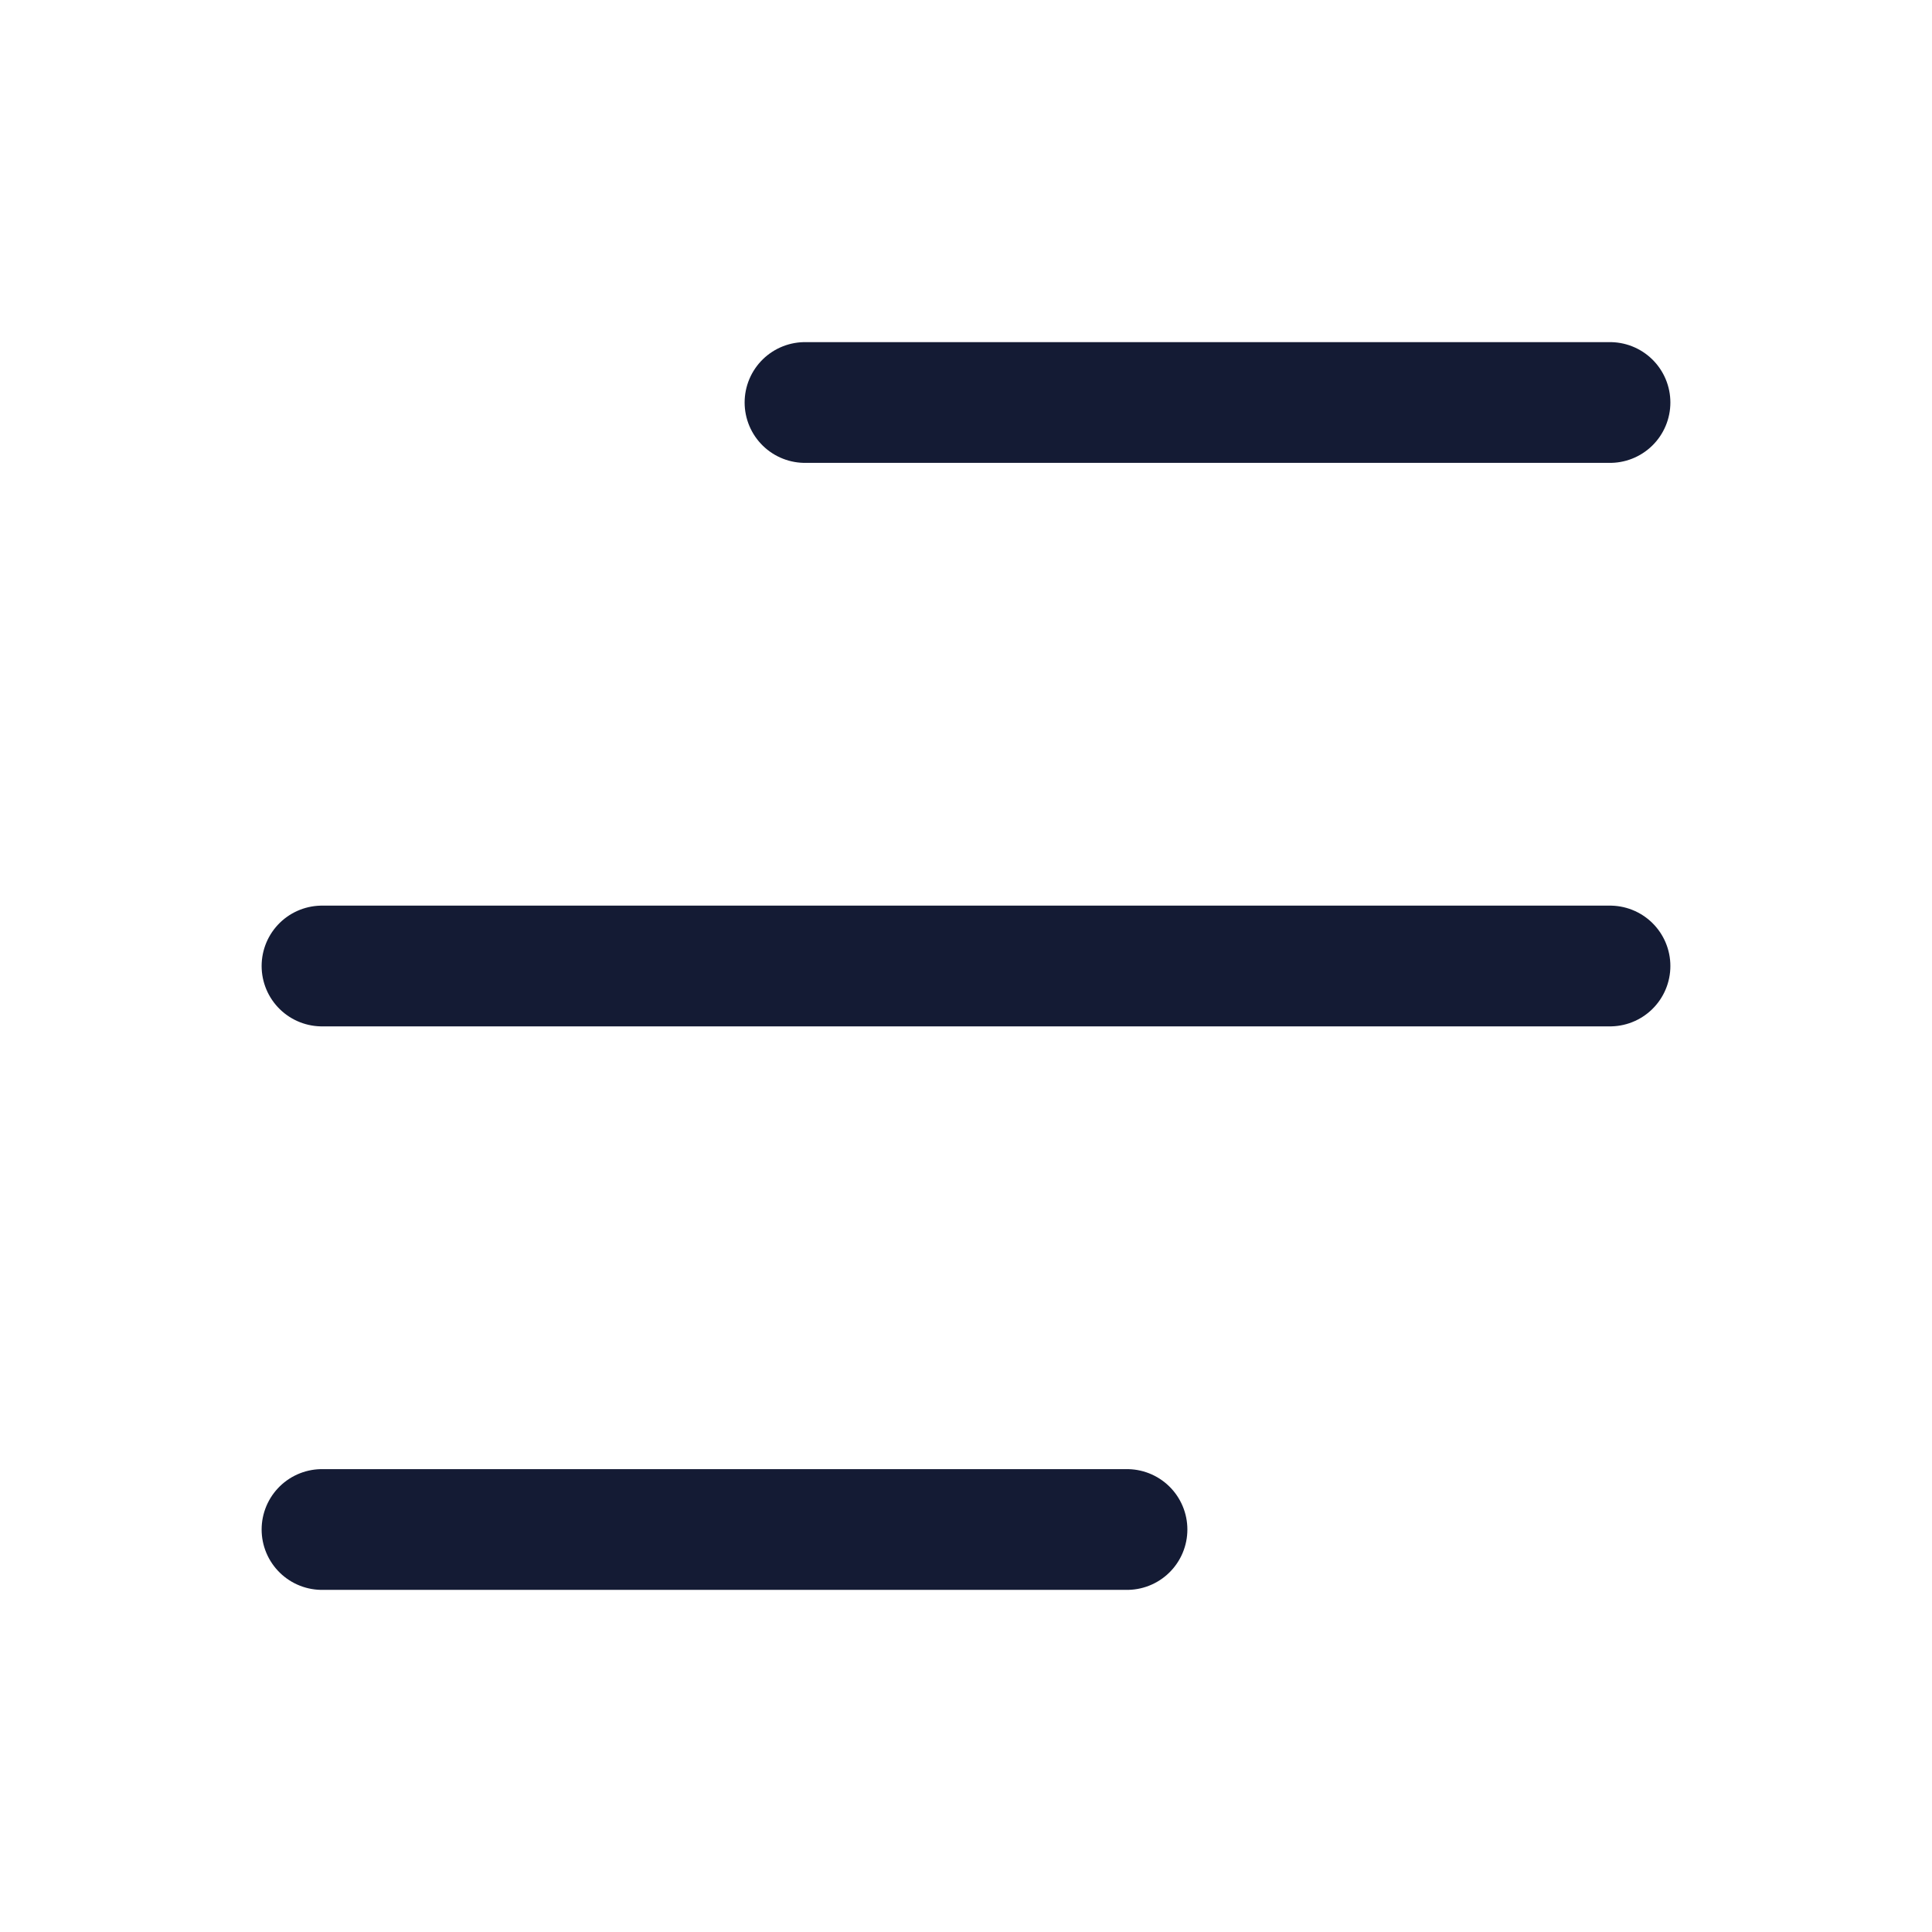
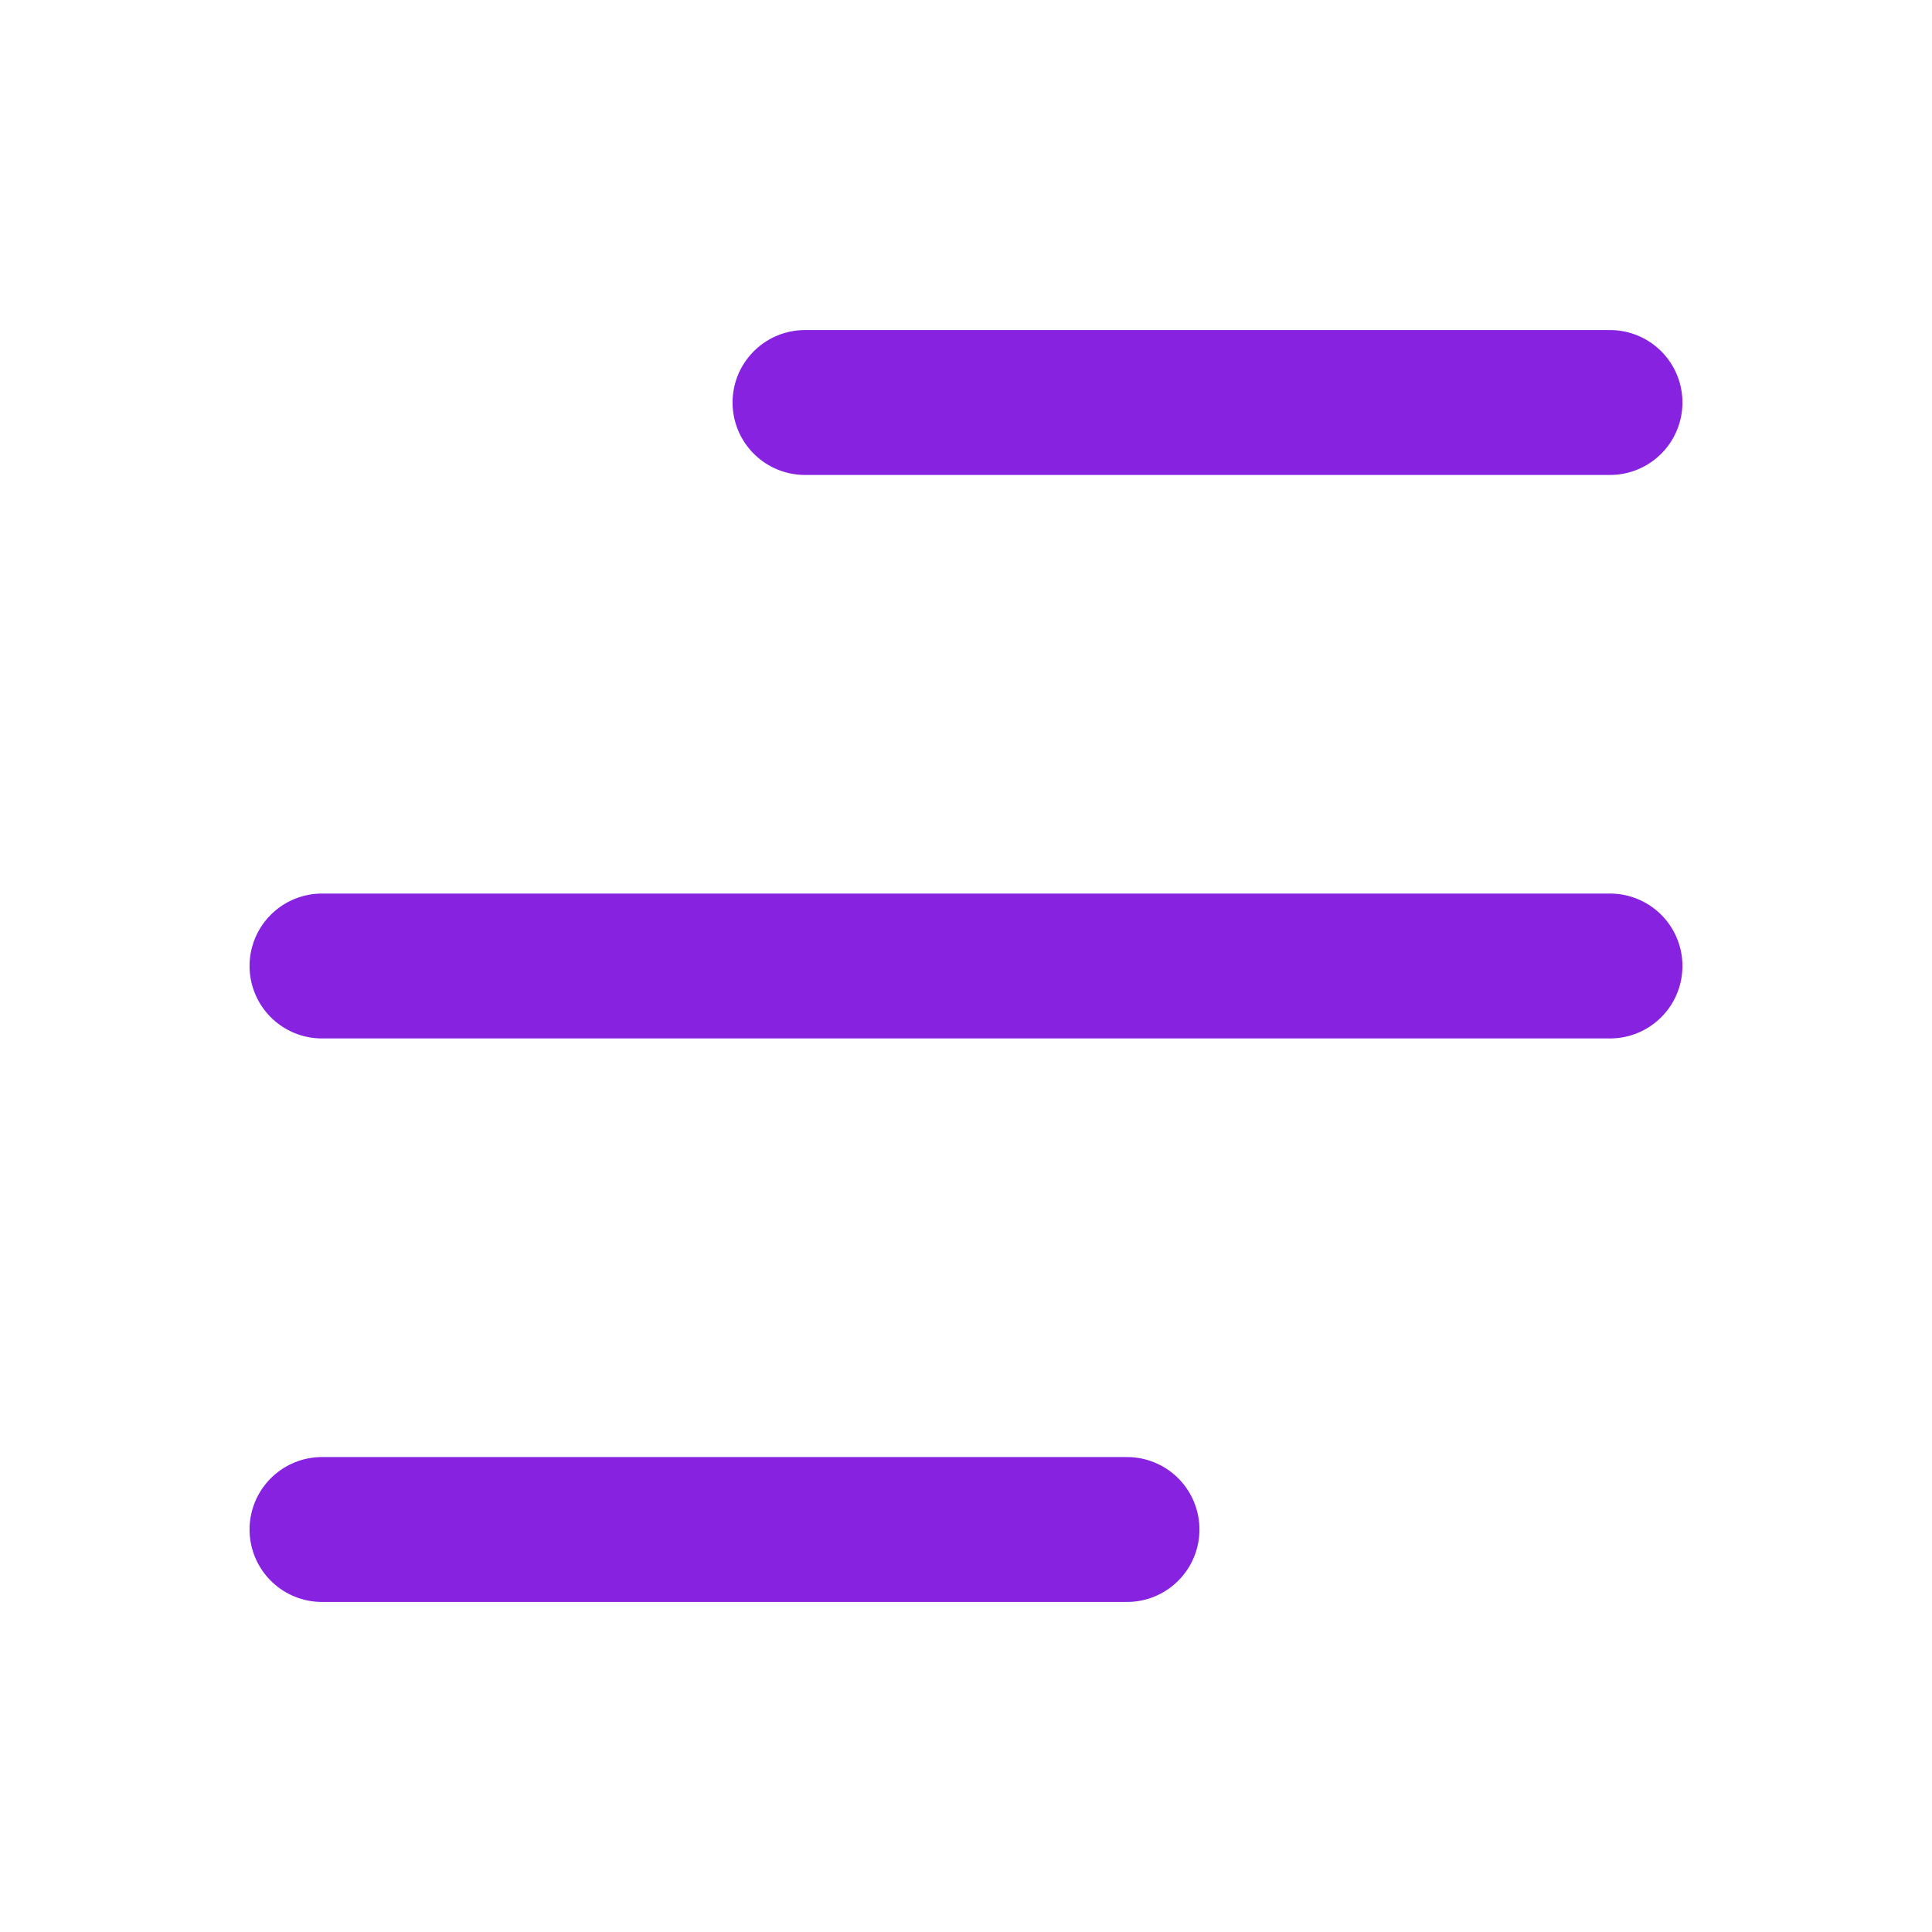
- <svg xmlns="http://www.w3.org/2000/svg" viewBox="0 0 24 24" width="24" height="24" color="#8723e0" fill="none" stroke="#141B34" stroke-width="1.5" stroke-linecap="round" stroke-linejoin="round">
+ <svg xmlns="http://www.w3.org/2000/svg" viewBox="0 0 24 24" width="24" height="24" color="#8723e0" fill="none" stroke="#8723e0" stroke-width="1.8" stroke-linecap="round" stroke-linejoin="round">
  <path d="M10 5L20 5" />
  <path d="M4 12L20 12" />
  <path d="M4 19L14 19" />
</svg>
